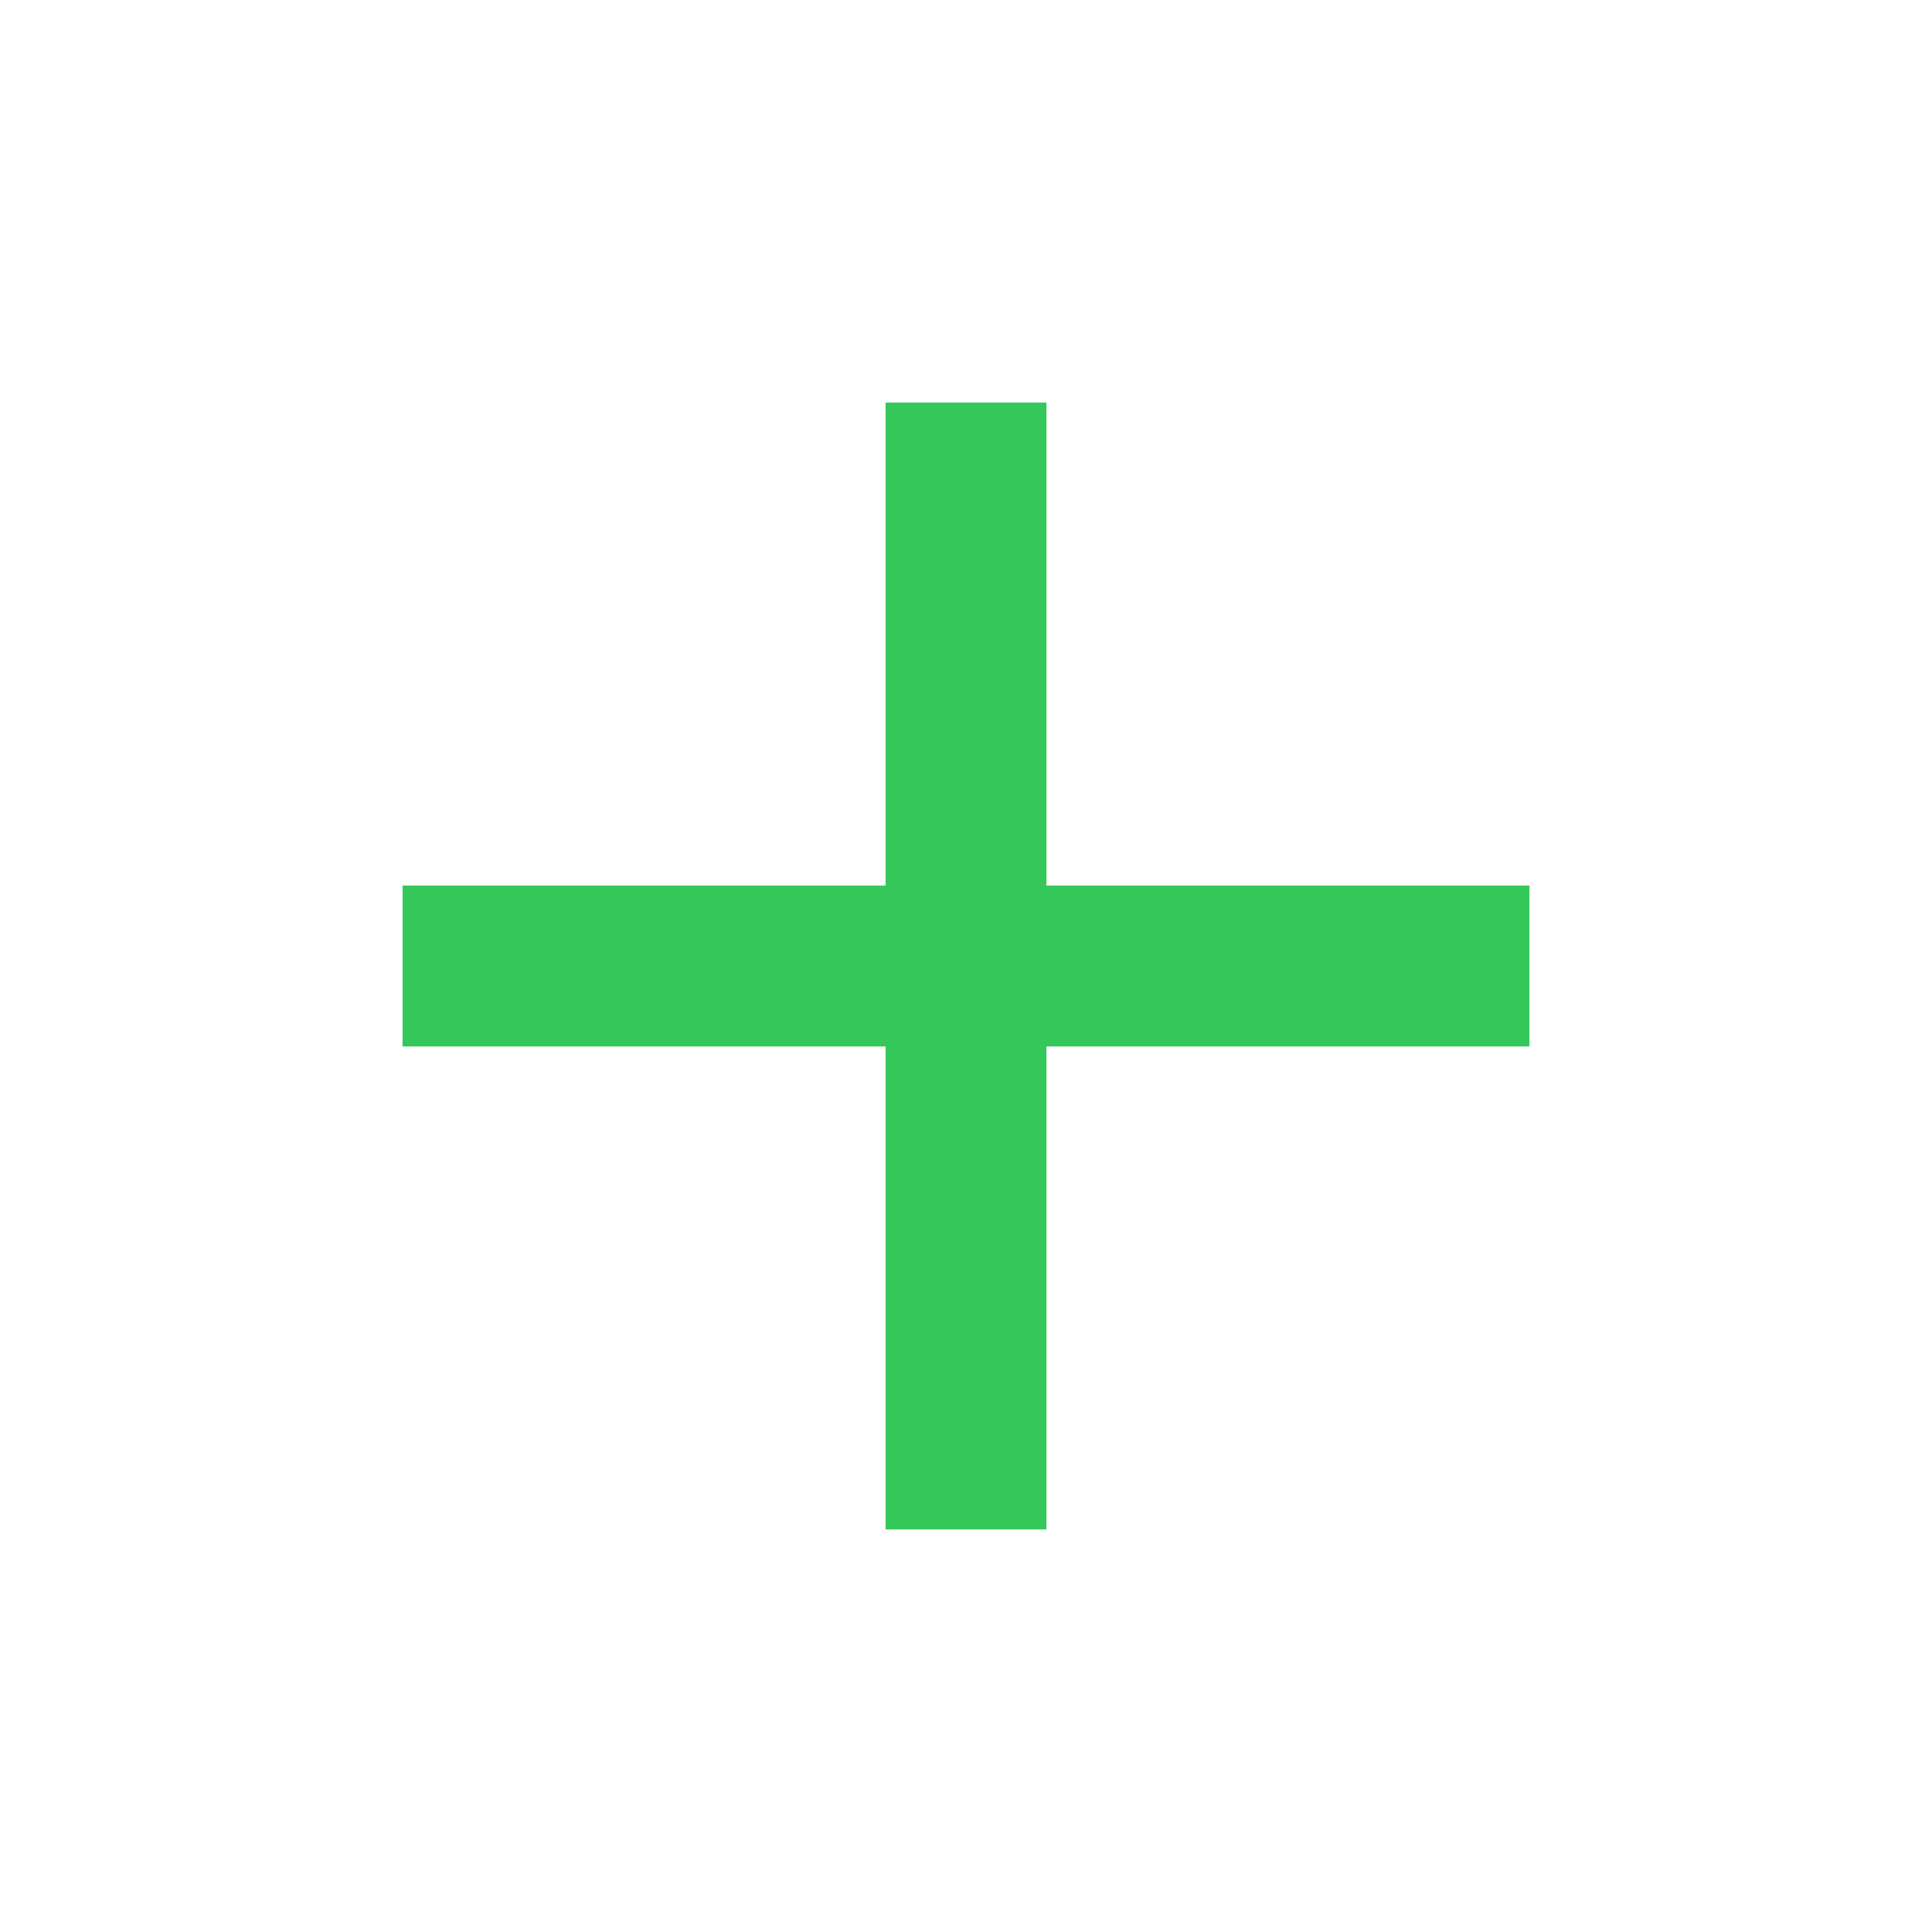
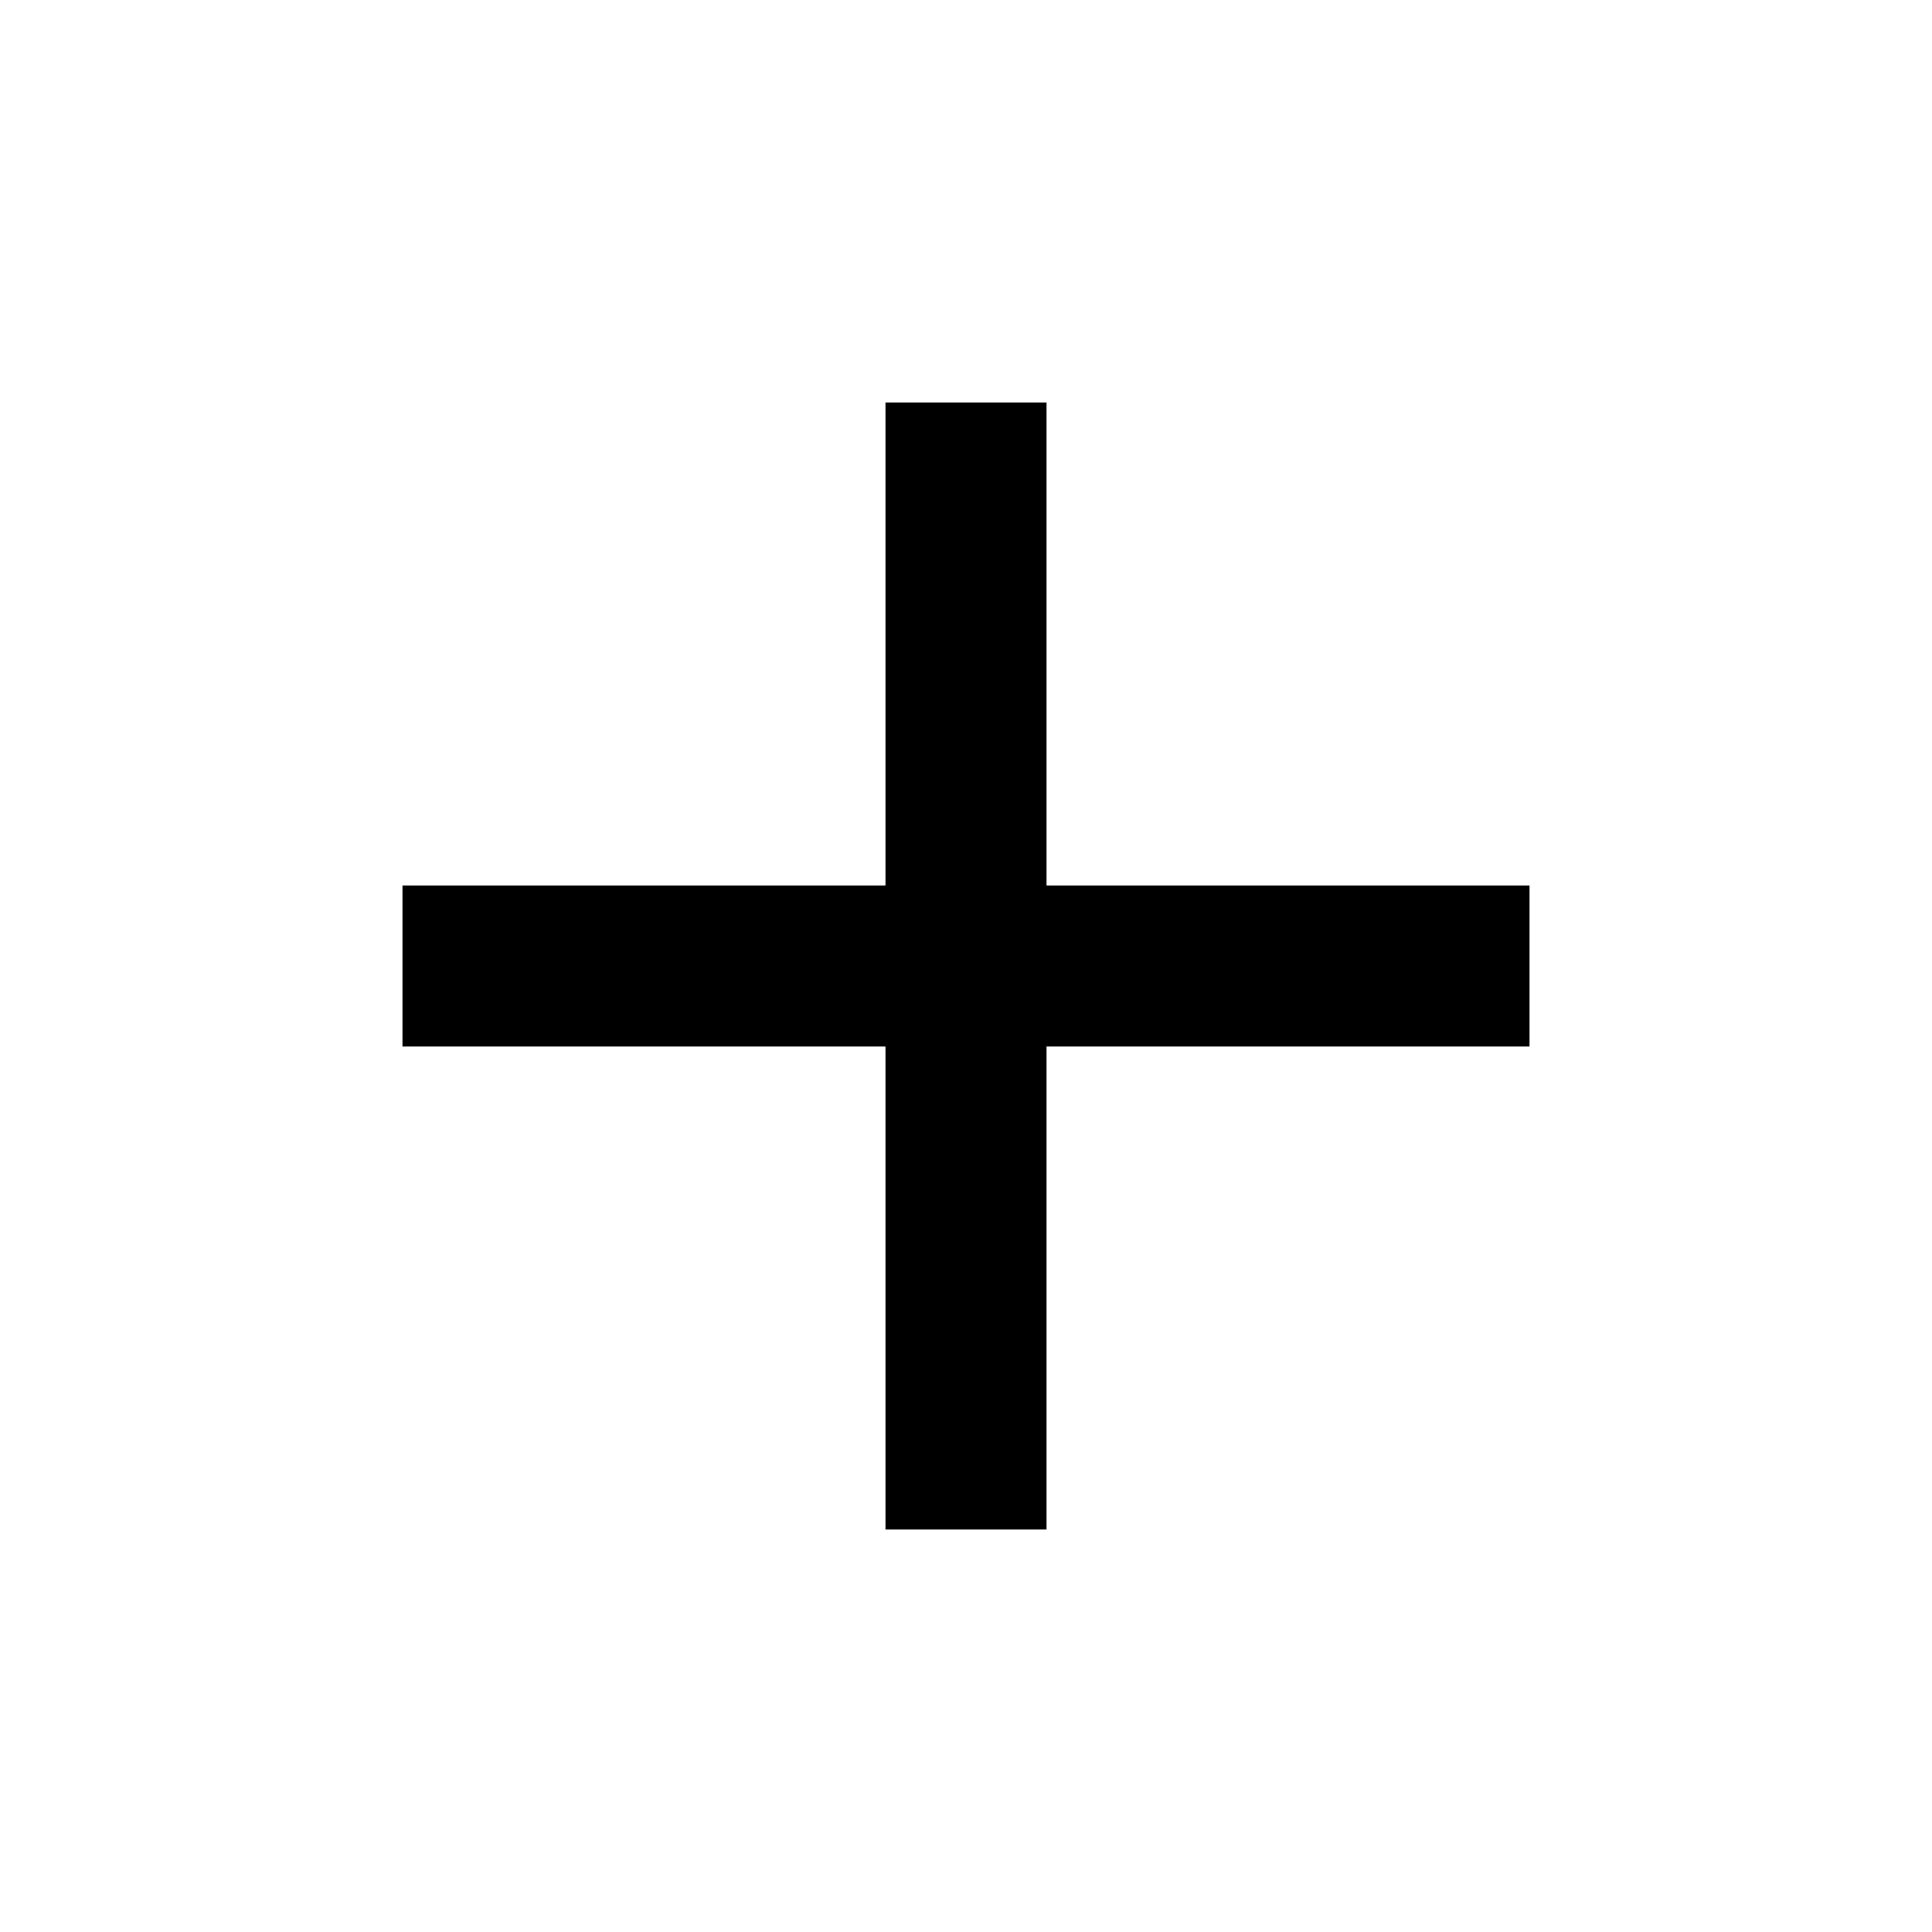
- <svg xmlns="http://www.w3.org/2000/svg" enable-background="new 0 0 24 24" height="24px" viewBox="0 0 24 24" width="24px" fill="#34C759">
+ <svg xmlns="http://www.w3.org/2000/svg" enable-background="new 0 0 24 24" height="24px" viewBox="0 0 24 24" width="24px" fill="#000000">
  <g>
    <rect fill="none" height="24" width="24" />
  </g>
  <g>
    <g>
      <path d="M19,13h-6v6h-2v-6H5v-2h6V5h2v6h6V13z" />
    </g>
  </g>
</svg>
